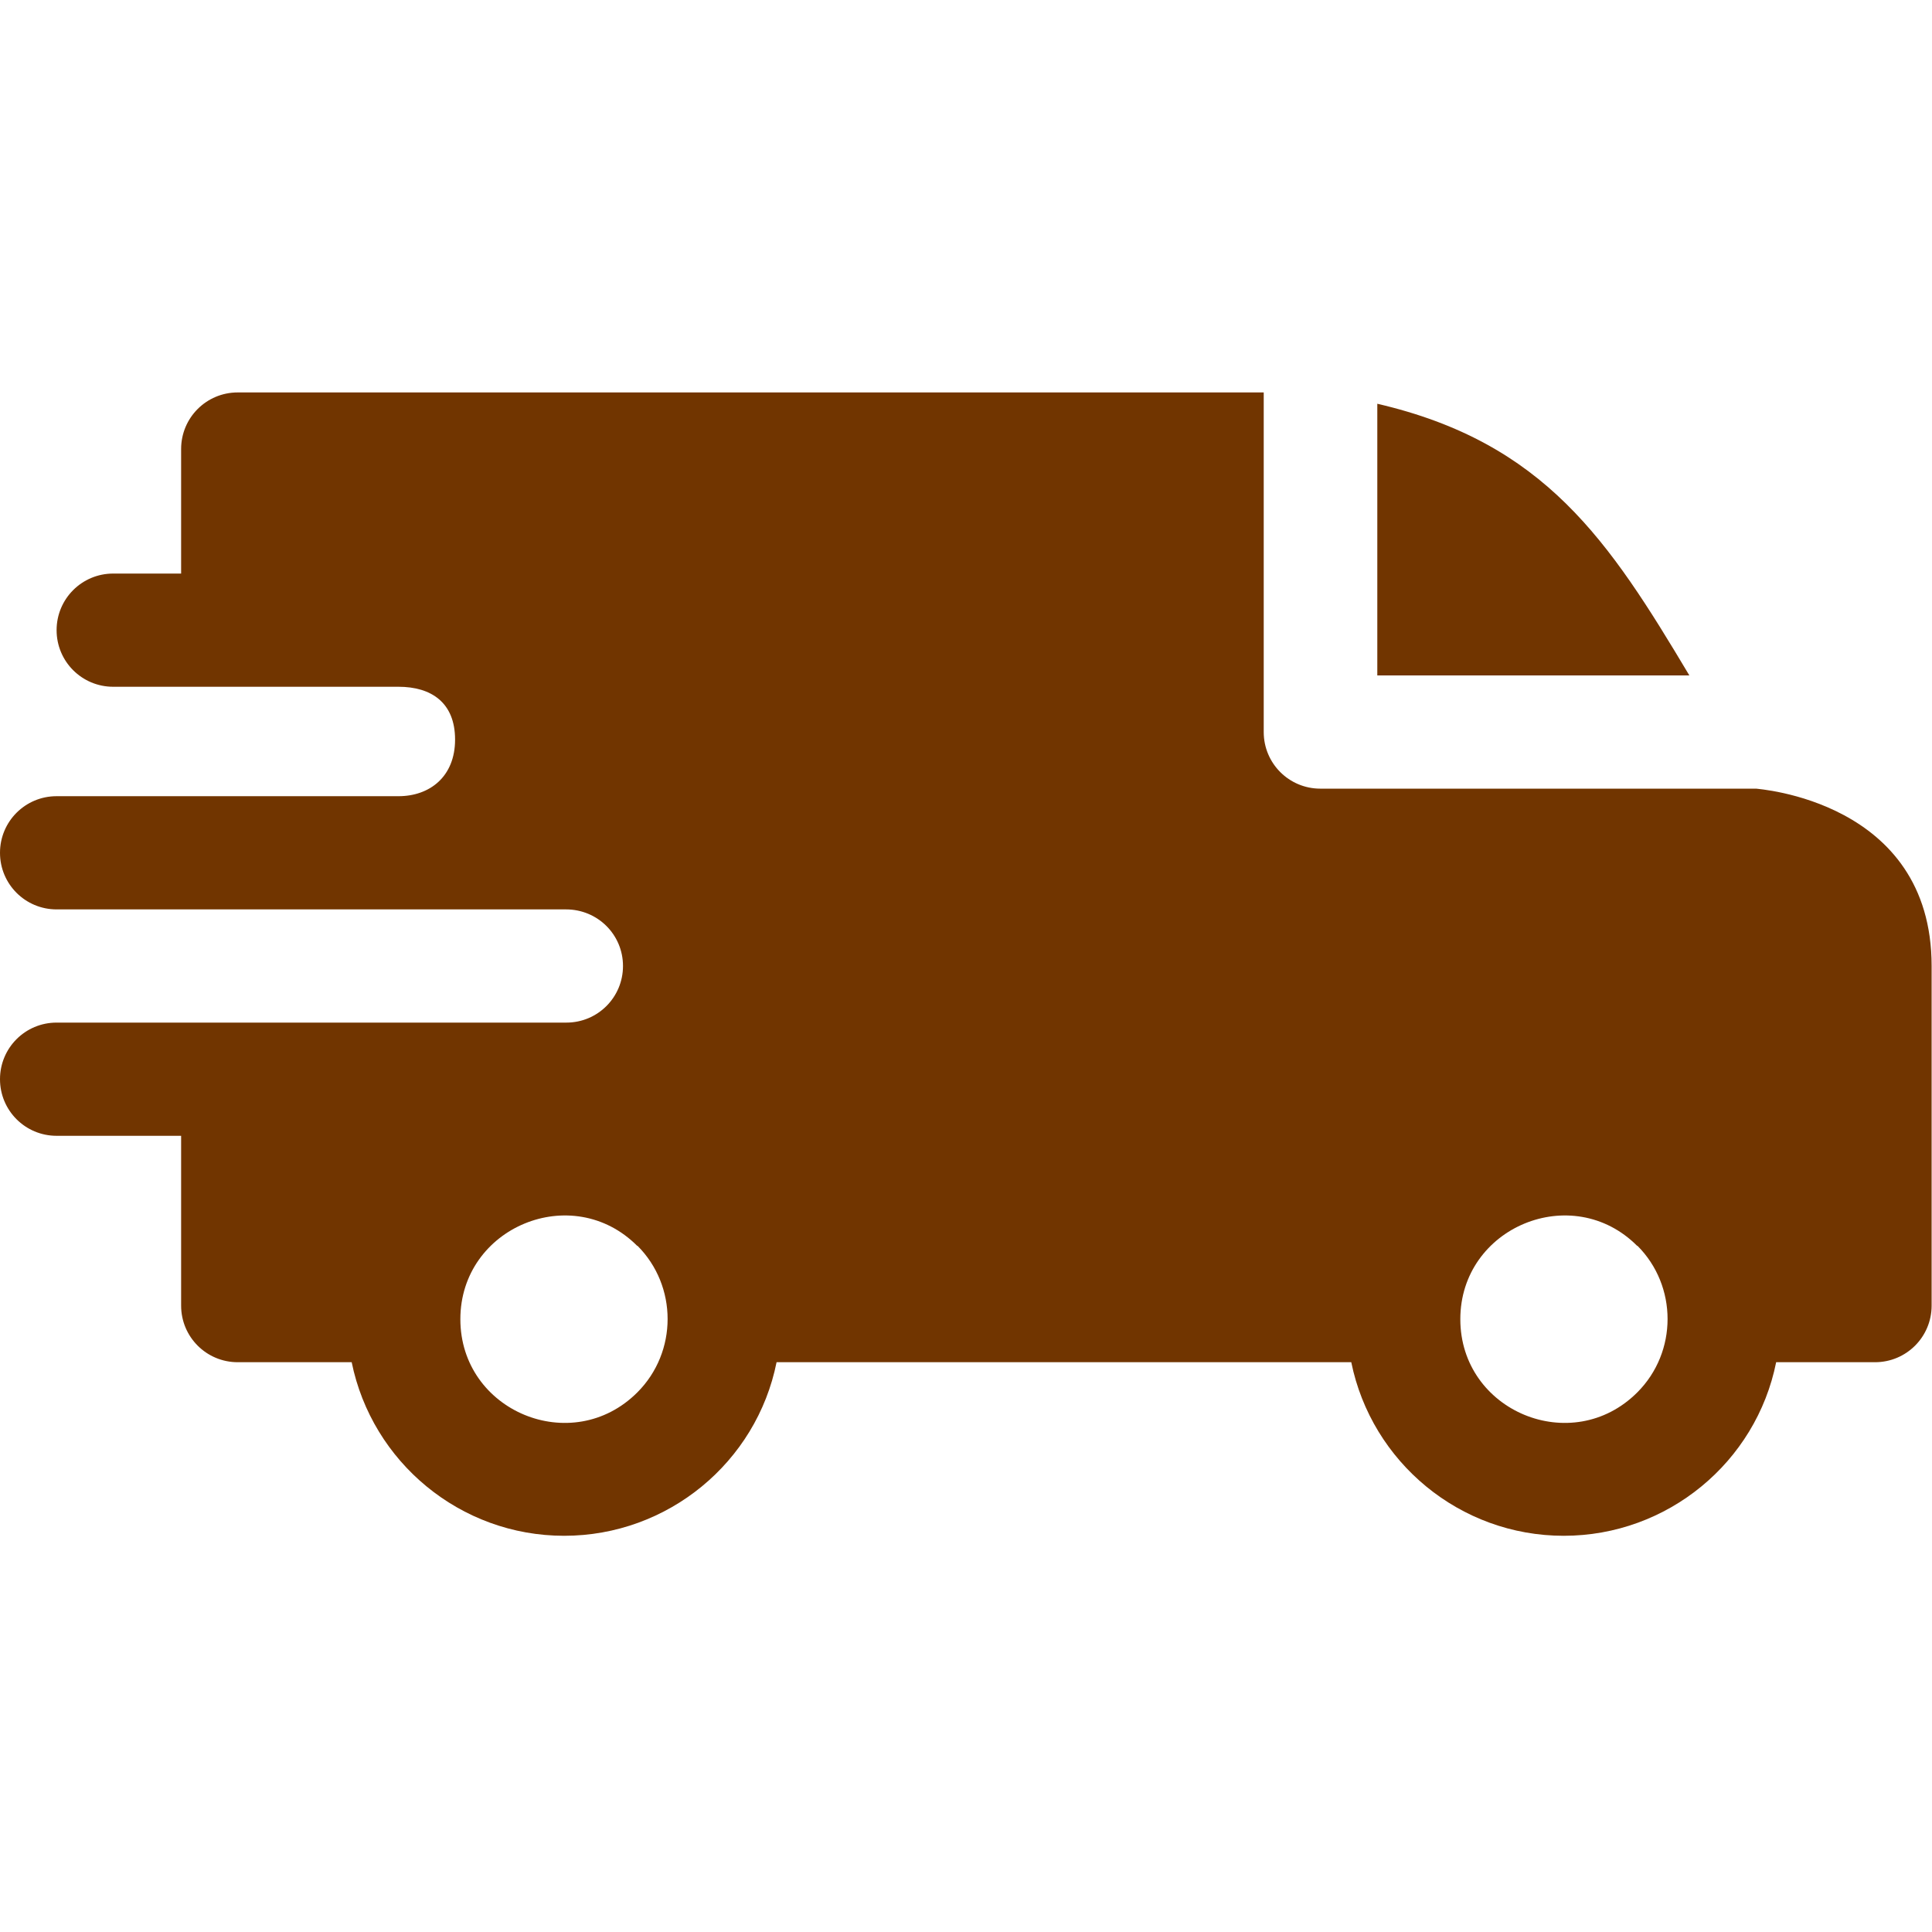
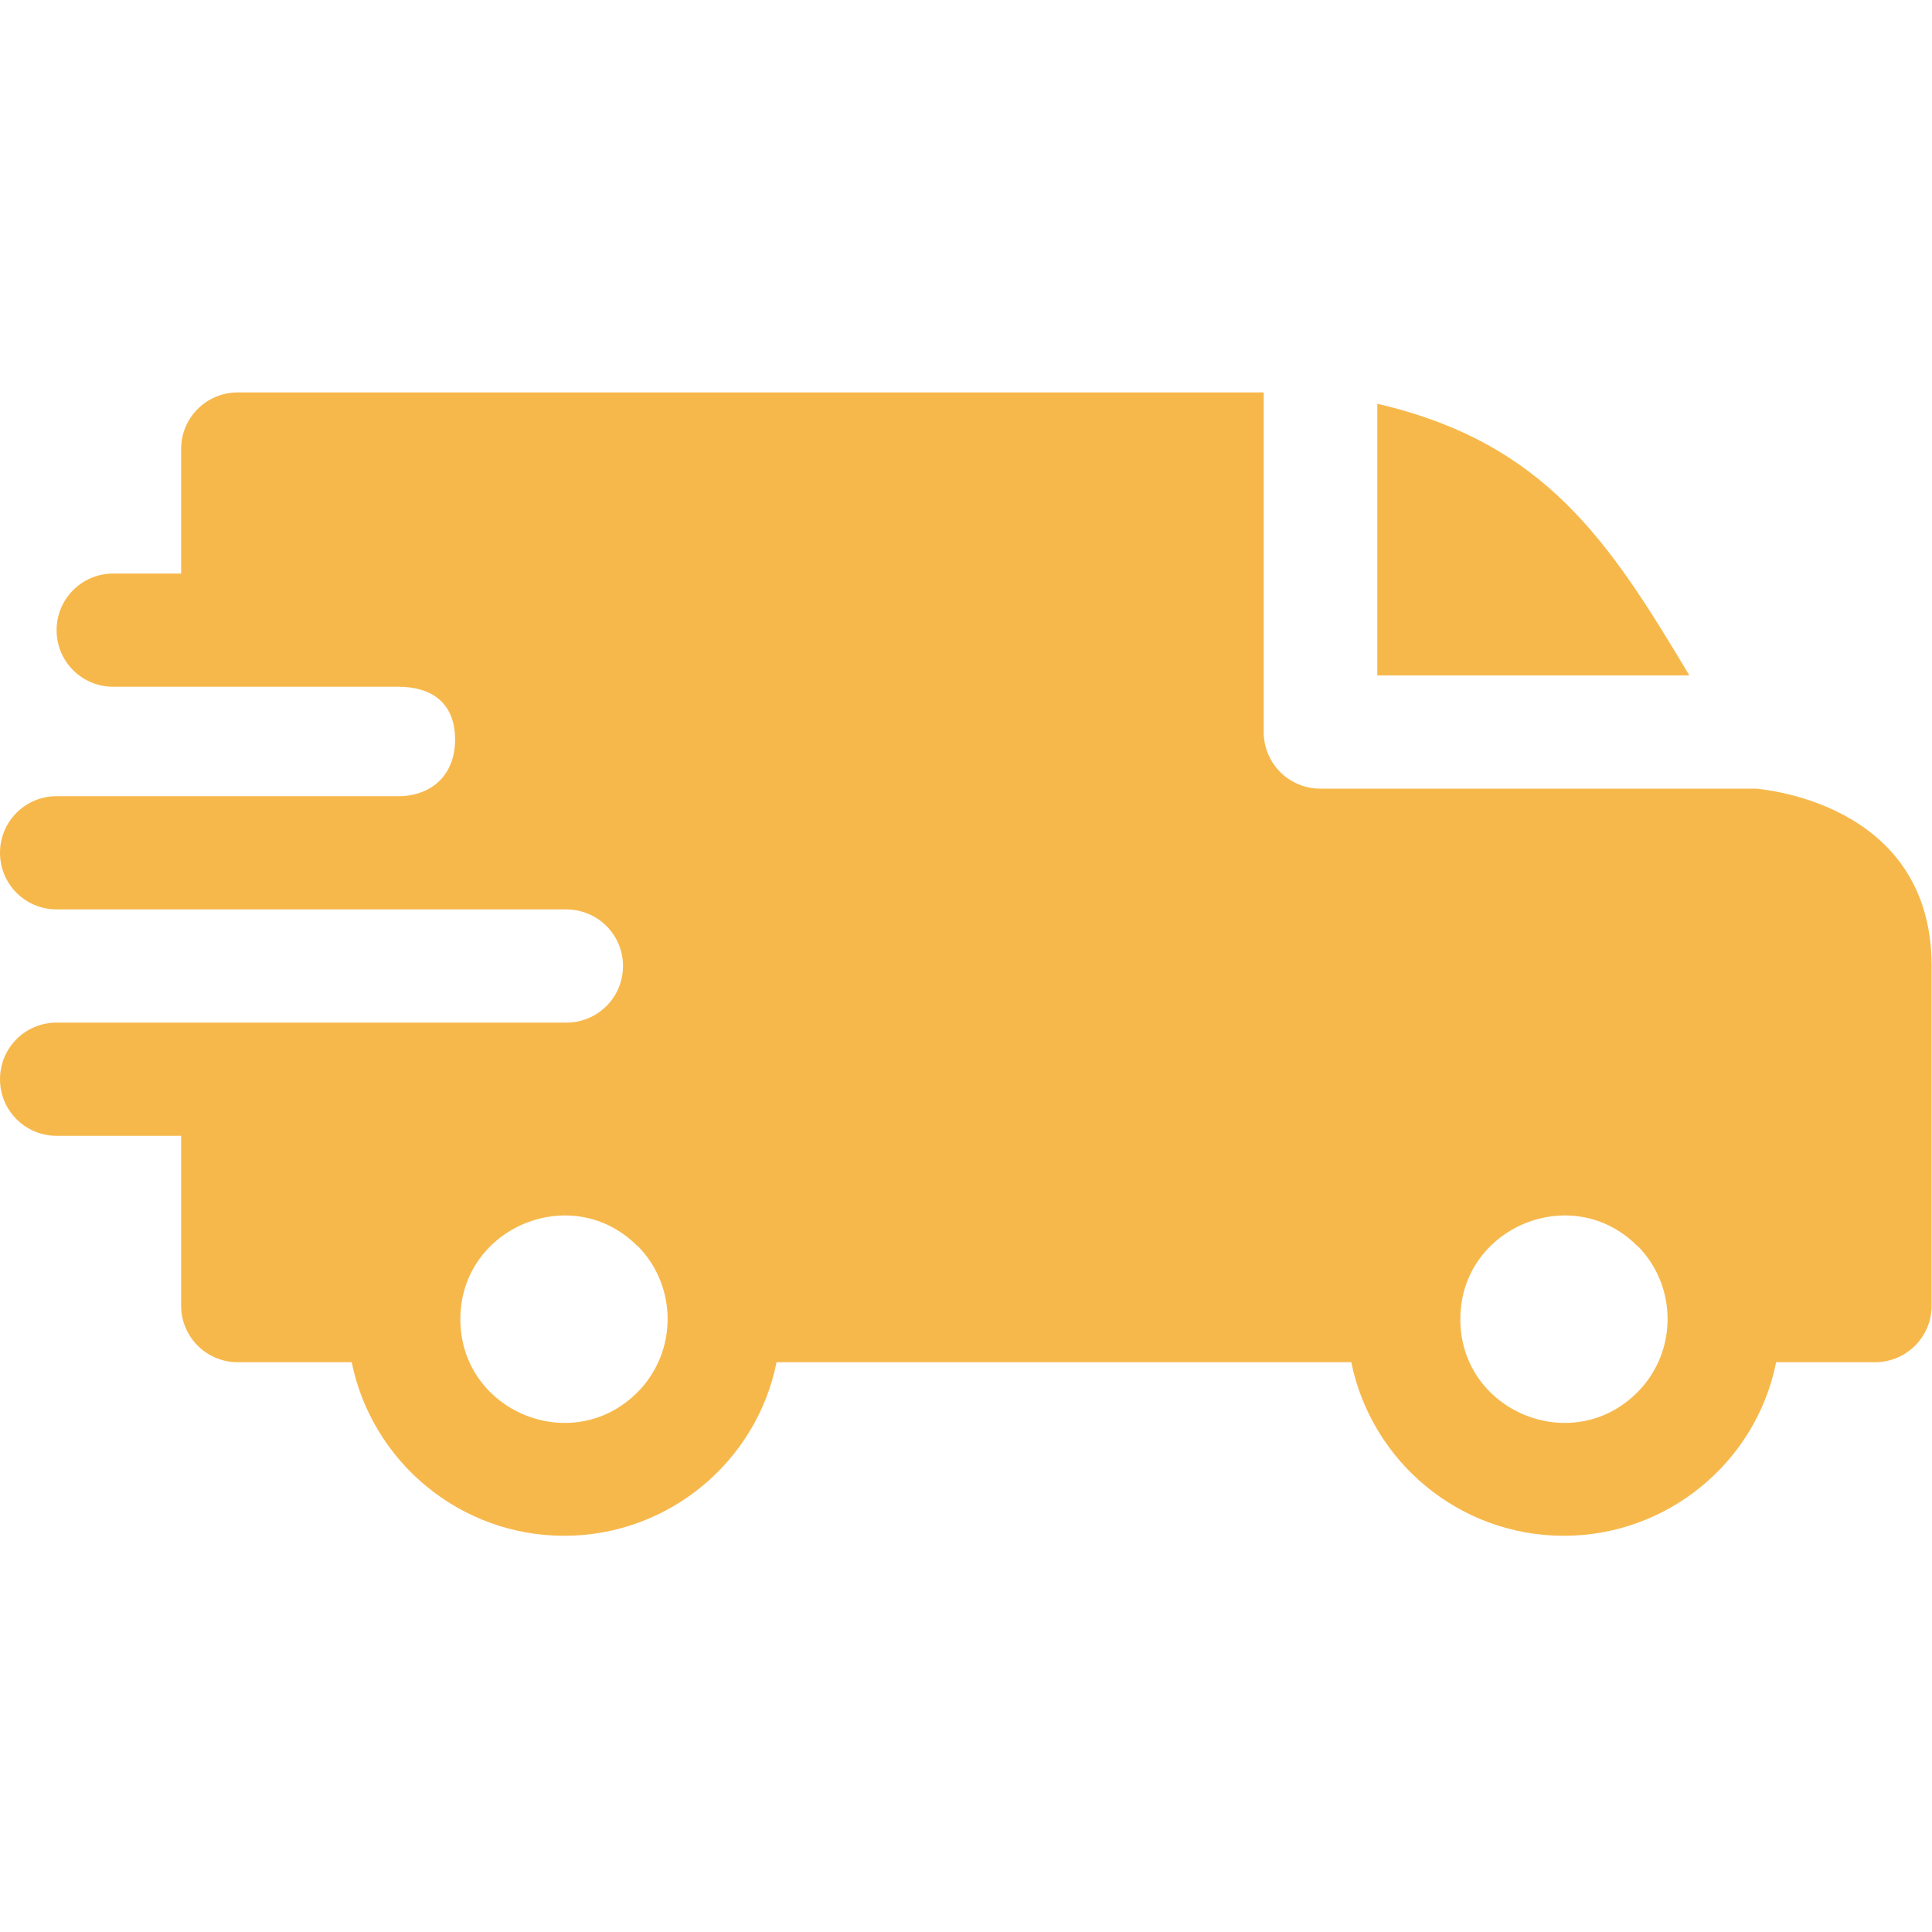
<svg xmlns="http://www.w3.org/2000/svg" id="Layer_1" version="1.1" viewBox="0 0 512 512">
  <defs>
    <style>
      .st0 {
-         fill: #713500;
+         fill: #f7b84b;
        fill-rule: evenodd;
      }
    </style>
  </defs>
-   <path class="st0" d="M365,107c44.4,10.3,61.4,36.3,82.7,72h-82.7v-72ZM105.6,182c8.7,0,15,4.2,15,14s-6.7,15-15,15H15c-8.3,0-15,6.7-15,15s6.7,15,15,15h135c8.4,0,15.1,6.7,15.1,15s-6.7,15-15,15H15c-8.3,0-15,6.7-15,15s6.7,15,15,15h33v45c0,8.3,6.7,15,15,15h30.2c5.4,26.5,28.8,46,56.3,46s51-19.5,56.3-46h152.3c5.4,26.5,28.8,46,56.3,46s51-19.5,56.3-46h26.2c8.3,0,15-6.7,15-15v-90c0-44-46.4-46.9-46.5-47h-115.5c-8.3,0-15-6.7-15-15v-90H63c-8.3,0-15,6.7-15,15v33h-18c-8.3,0-15,6.7-15,15s6.7,15,15,15h75.6ZM433.9,330.1c10.7,10.7,10.7,28.2,0,38.9-17.3,17.3-46.9,5-46.9-19.4s29.7-36.7,46.9-19.4ZM168.9,330.1c10.7,10.7,10.7,28.2,0,38.9-17.3,17.3-46.9,5-46.9-19.4s29.7-36.7,46.9-19.4Z" />
+   <path class="st0" d="M365,107c44.4,10.3,61.4,36.3,82.7,72h-82.7v-72ZM105.6,182c8.7,0,15,4.2,15,14s-6.7,15-15,15H15c-8.3,0-15,6.7-15,15s6.7,15,15,15h135c8.4,0,15.1,6.7,15.1,15s-6.7,15-15,15H15c-8.3,0-15,6.7-15,15s6.7,15,15,15h33v45c0,8.3,6.7,15,15,15h30.2c5.4,26.5,28.8,46,56.3,46s51-19.5,56.3-46h152.3c5.4,26.5,28.8,46,56.3,46s51-19.5,56.3-46h26.2c8.3,0,15-6.7,15-15v-90c0-44-46.4-46.9-46.5-47h-115.5c-8.3,0-15-6.7-15-15v-90H63c-8.3,0-15,6.7-15,15v33h-18c-8.3,0-15,6.7-15,15s6.7,15,15,15h75.6ZM433.9,330.1c10.7,10.7,10.7,28.2,0,38.9-17.3,17.3-46.9,5-46.9-19.4s29.7-36.7,46.9-19.4h0ZM168.9,330.1c10.7,10.7,10.7,28.2,0,38.9-17.3,17.3-46.9,5-46.9-19.4s29.7-36.7,46.9-19.4h0Z" />
</svg>
